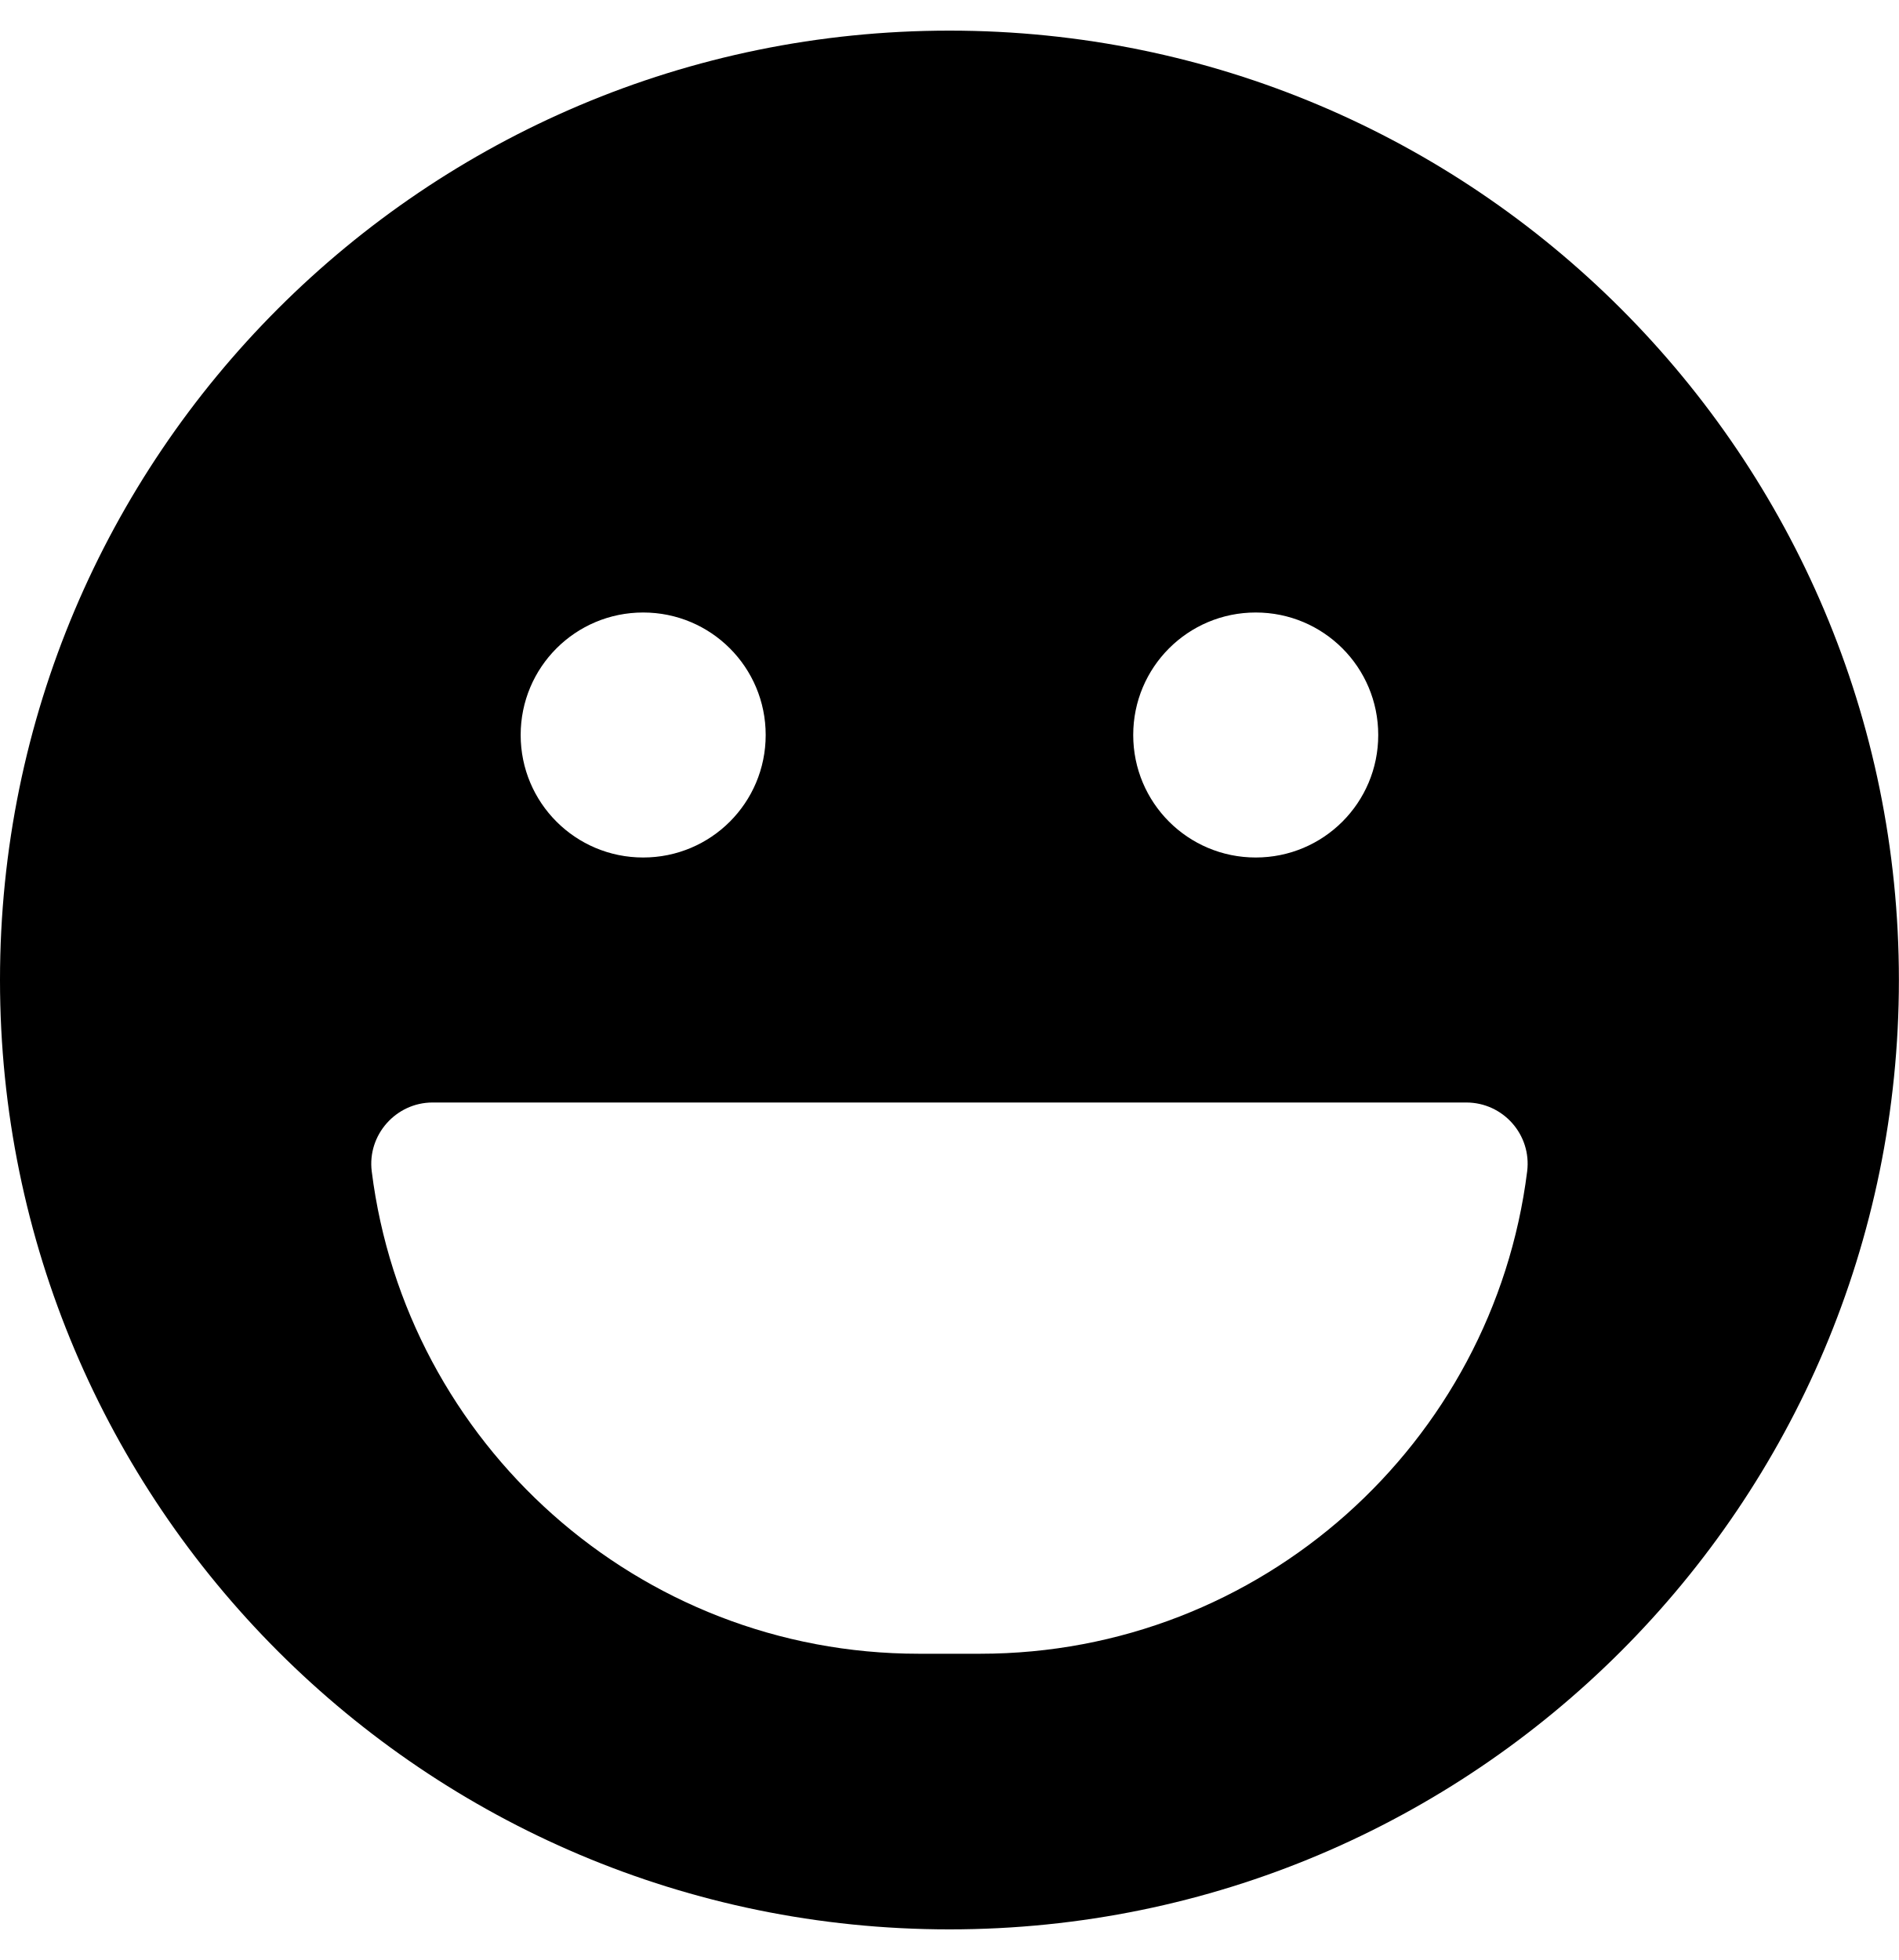
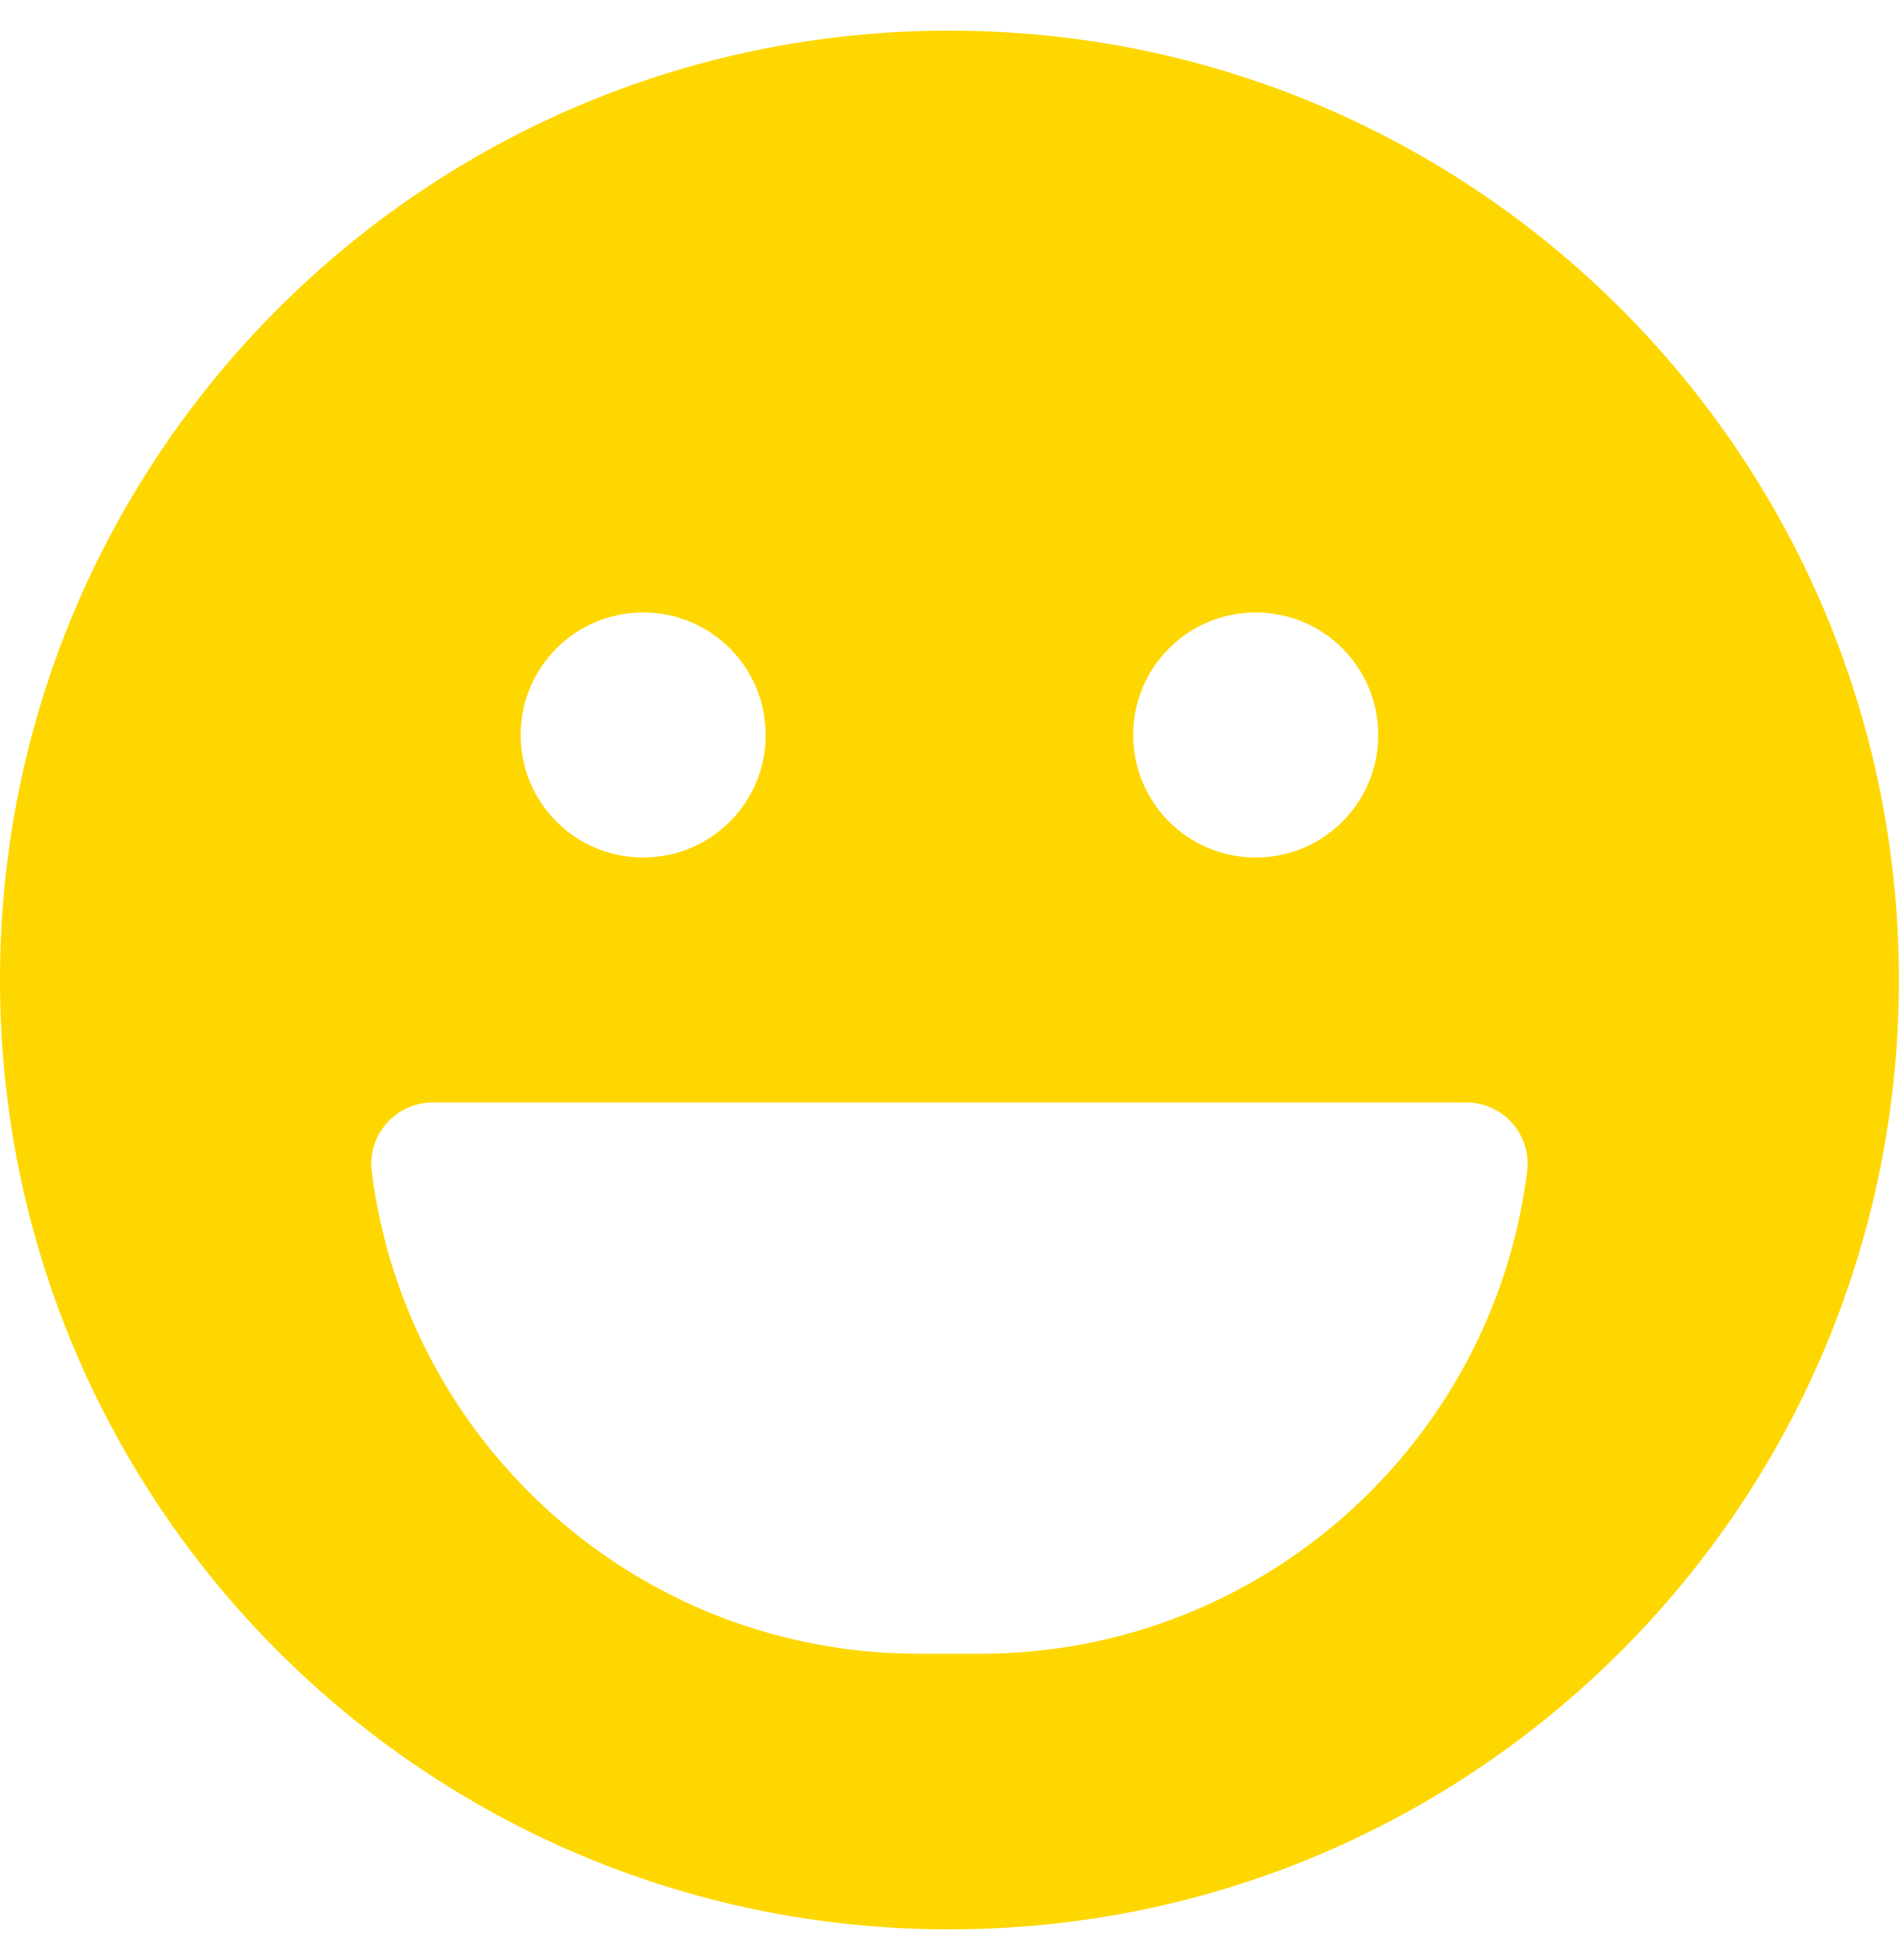
<svg xmlns="http://www.w3.org/2000/svg" aria-hidden="true" focusable="false" data-prefix="fas" data-icon="laugh" class="svg-inline--fa fa-laugh fa-w-16" role="img" viewBox="0 0 496 512">
-   <path fill="currentColor" d="M248 8C111 8 0 119 0 256s111 248 248 248 248-111 248-248S385 8 248 8zm80 152c17.7 0 32 14.3 32 32s-14.3 32-32 32-32-14.3-32-32 14.3-32 32-32zm-160 0c17.7 0 32 14.3 32 32s-14.3 32-32 32-32-14.3-32-32 14.3-32 32-32zm88 272h-16c-73.4 0-134-55-142.9-126-1.2-9.5 6.3-18 15.9-18h270c9.6 0 17.1 8.4 15.9 18-8.9 71-69.5 126-142.9 126z" />
+   <path fill="gold" d="M248 8C111 8 0 119 0 256s111 248 248 248 248-111 248-248S385 8 248 8zm80 152c17.7 0 32 14.3 32 32s-14.3 32-32 32-32-14.3-32-32 14.3-32 32-32zm-160 0c17.7 0 32 14.3 32 32s-14.3 32-32 32-32-14.3-32-32 14.3-32 32-32zm88 272h-16c-73.4 0-134-55-142.9-126-1.2-9.5 6.3-18 15.9-18h270c9.6 0 17.1 8.4 15.9 18-8.9 71-69.5 126-142.9 126z" />
</svg>
